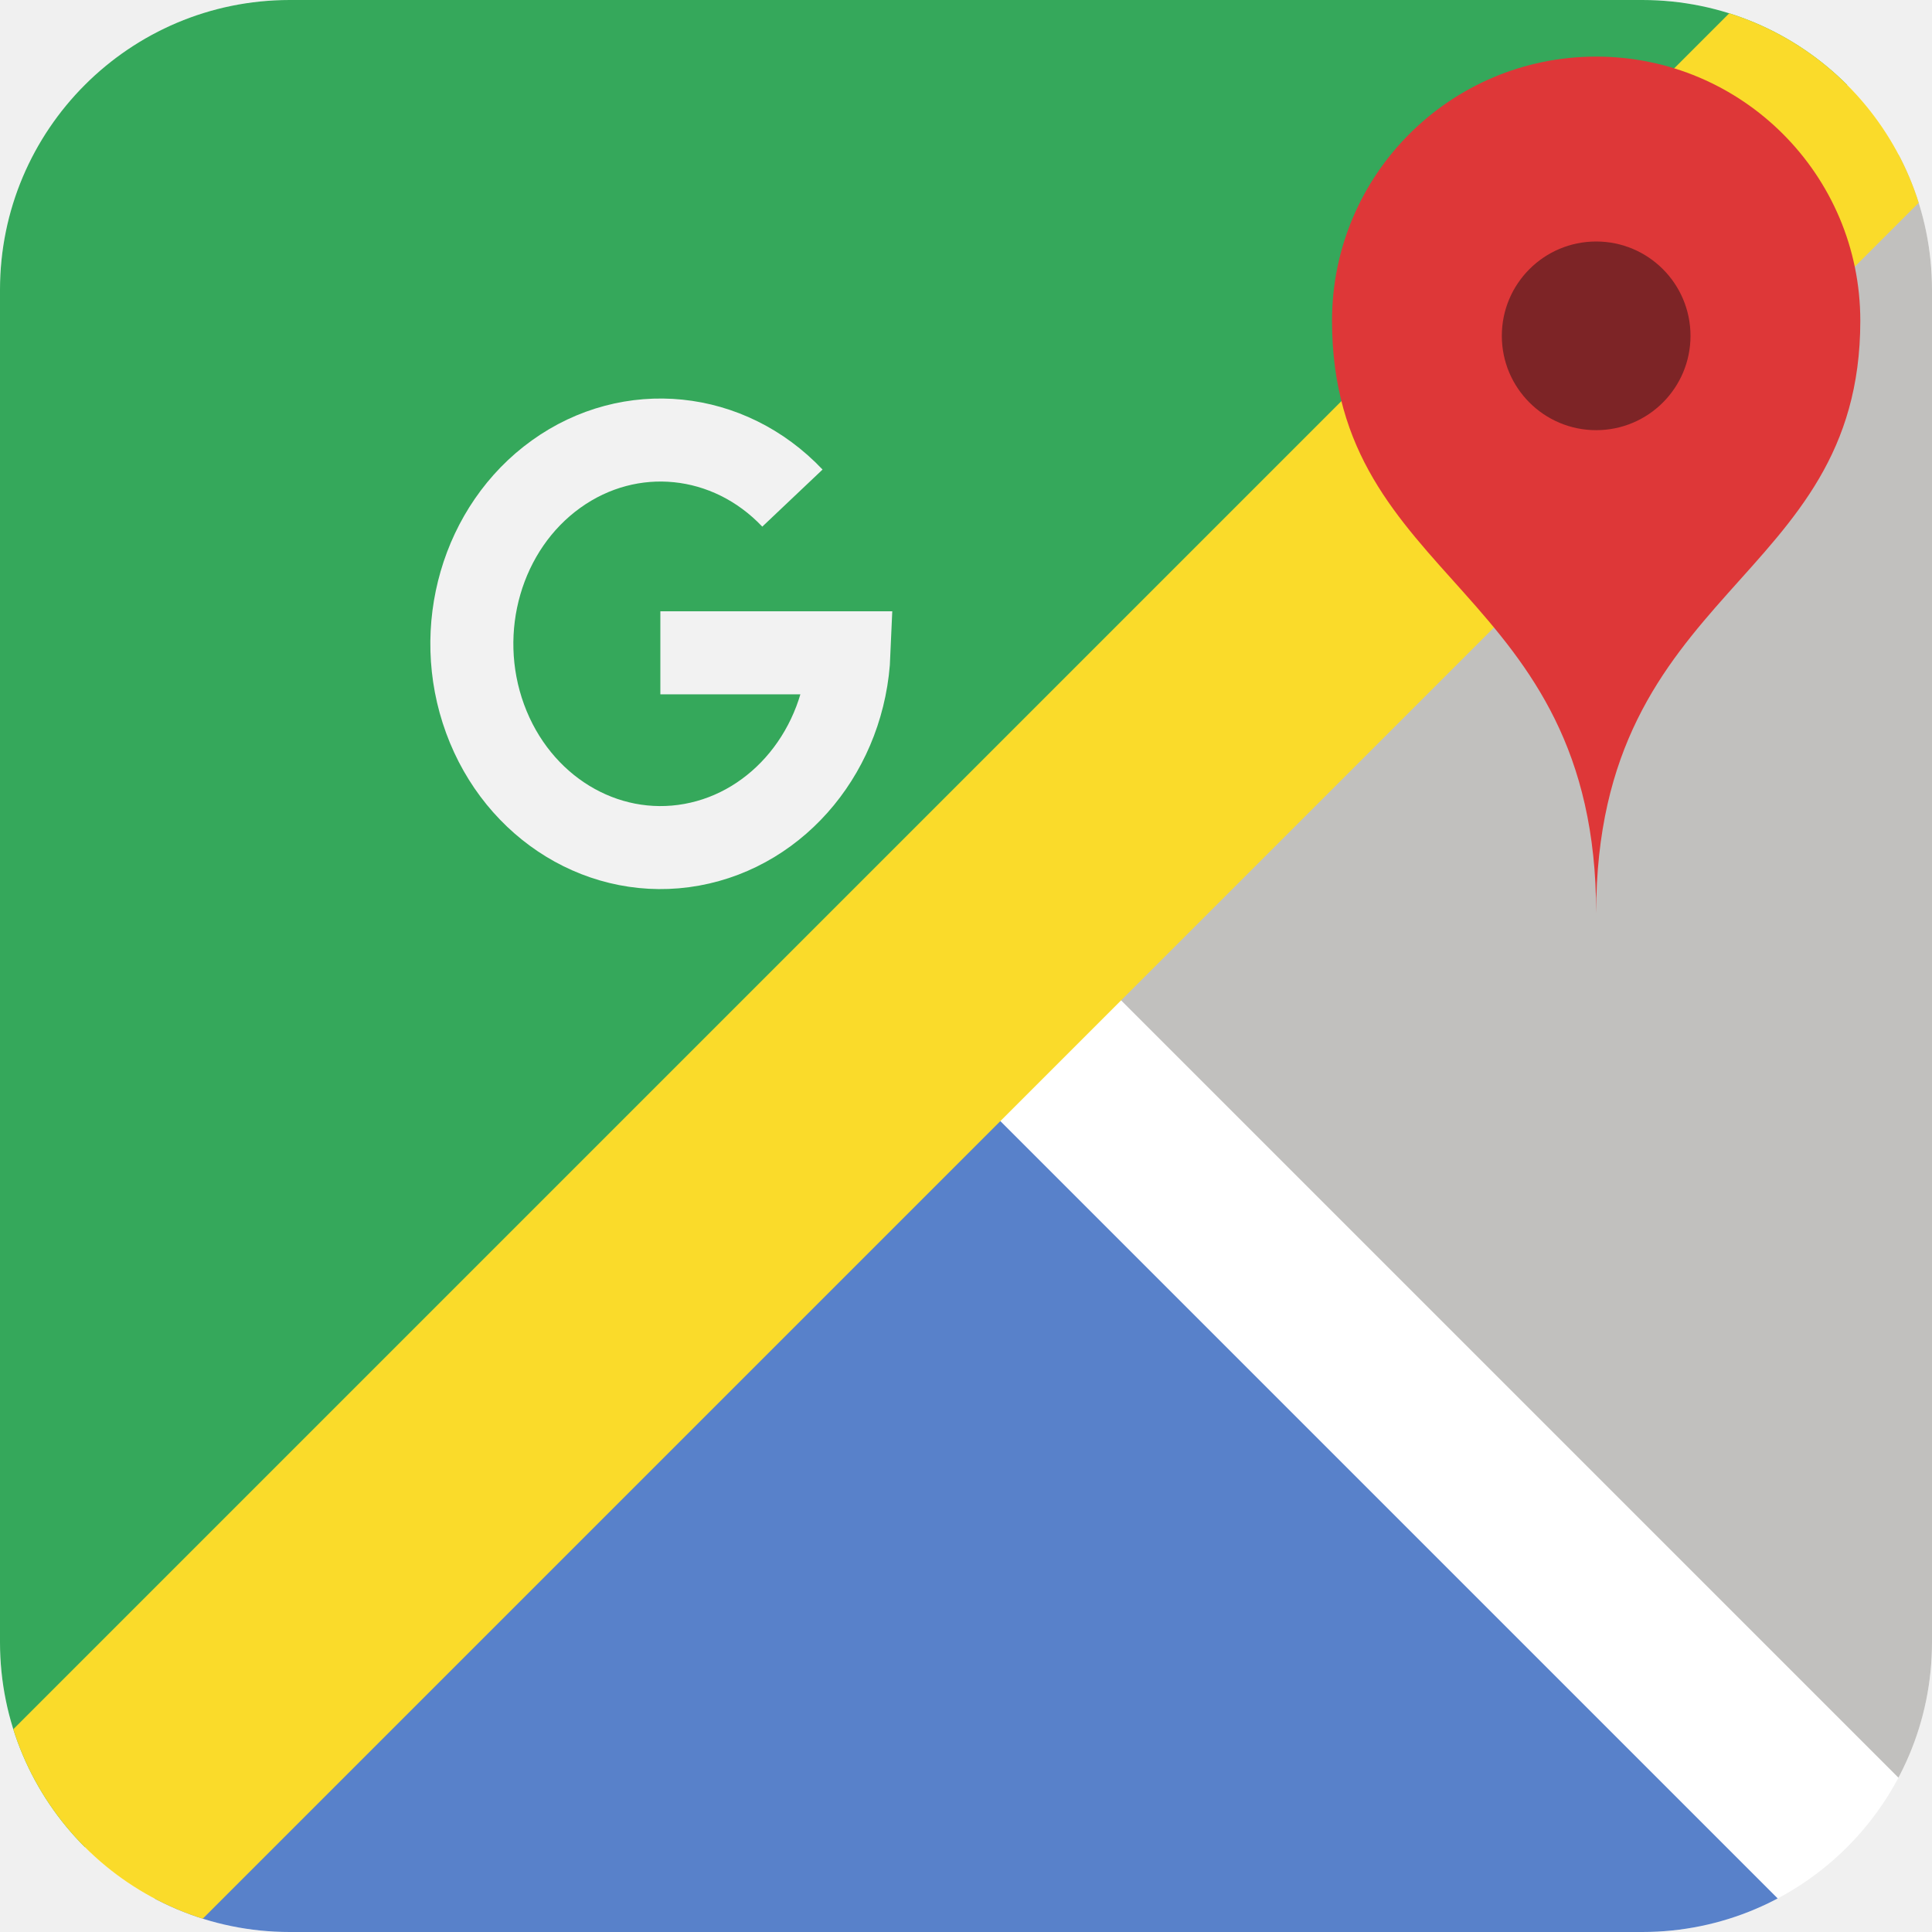
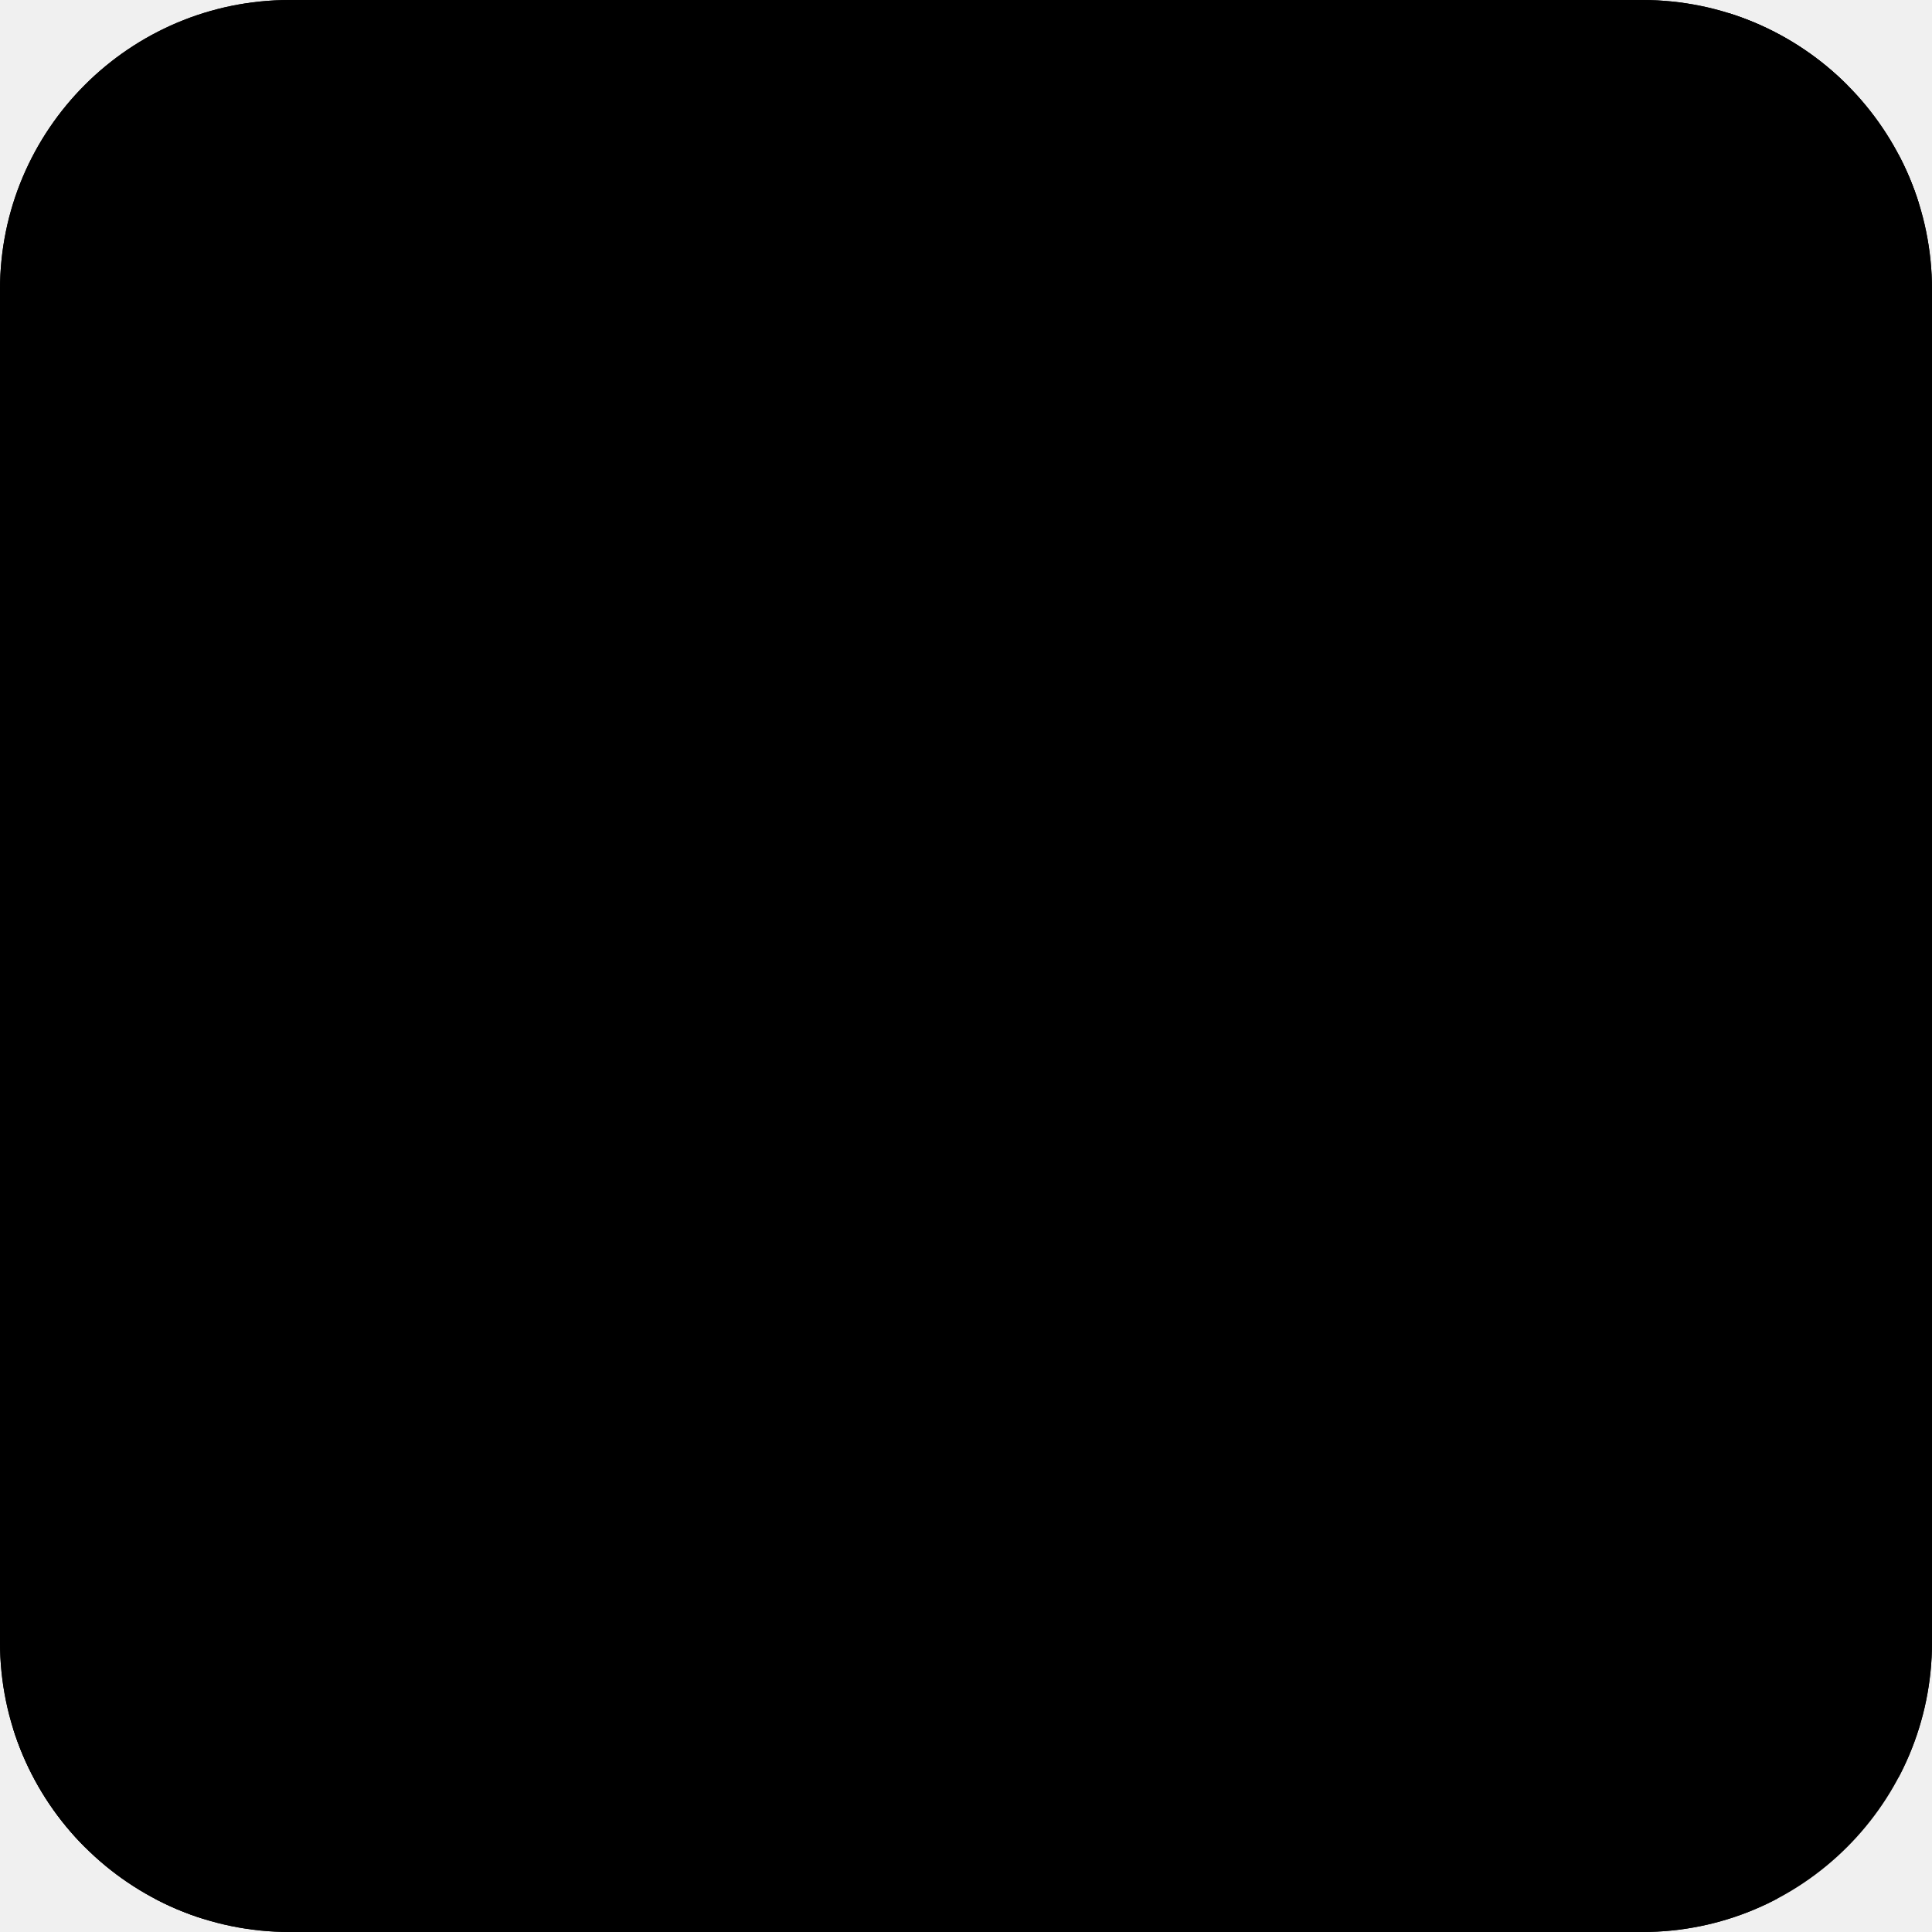
- <svg xmlns="http://www.w3.org/2000/svg" xmlns:xlink="http://www.w3.org/1999/xlink" aria-label="Google Maps" role="img" viewBox="0 0 512 512" width="64px" height="64px" fill="#000000">
+ <svg xmlns="http://www.w3.org/2000/svg" xmlns:xlink="http://www.w3.org/1999/xlink" aria-label="Google Maps" role="img" viewBox="0 0 512 512" width="64px" height="64px" fill="currentColor">
  <g id="SVGRepo_bgCarrier" stroke-width="0" />
  <g id="SVGRepo_tracerCarrier" stroke-linecap="round" stroke-linejoin="round" />
  <g id="SVGRepo_iconCarrier">
-     <rect id="a" width="512" height="512" x="0" y="0" rx="15%" fill="#ffffff" />
+     <rect id="a" width="512" height="512" x="0" y="0" rx="15%" fill="currentColor" />
    <clipPath id="b">
      <use xlink:href="#a" />
    </clipPath>
    <g clip-path="url(#b)">
-       <path fill="#35a85b" d="M0 512V0h512z" />
-       <path fill="#5881ca" d="M256 288L32 512h448z" />
-       <path fill="#c1c0be" d="M288 256L512 32v448z" />
-       <path stroke="#fadb2a" stroke-width="71" d="M0 512L512 0" />
-       <path fill="none" stroke="#f2f2f2" stroke-width="22" d="M175 173h50a50 54 0 1 1-15-41" />
-       <path fill="#de3738" d="M353 85a70 70 0 0 1 140 0c0 70-70 70-70 157 0-87-70-87-70-157" />
-       <circle cx="423" cy="89" r="25" fill="#7d2426" />
+       <path fill="currentColor" d="M0 512V0h512z" />
+       <path fill="currentColor" d="M256 288L32 512h448z" />
+       <path fill="currentColor" d="M288 256L512 32v448z" />
+       <path stroke="currentColor" stroke-width="71" d="M0 512L512 0" />
+       <path fill="none" stroke="currentColor" stroke-width="22" d="M175 173h50a50 54 0 1 1-15-41" />
+       <path fill="currentColor" d="M353 85a70 70 0 0 1 140 0c0 70-70 70-70 157 0-87-70-87-70-157" />
+       <circle cx="423" cy="89" r="25" fill="currentColor" />
    </g>
  </g>
</svg>
